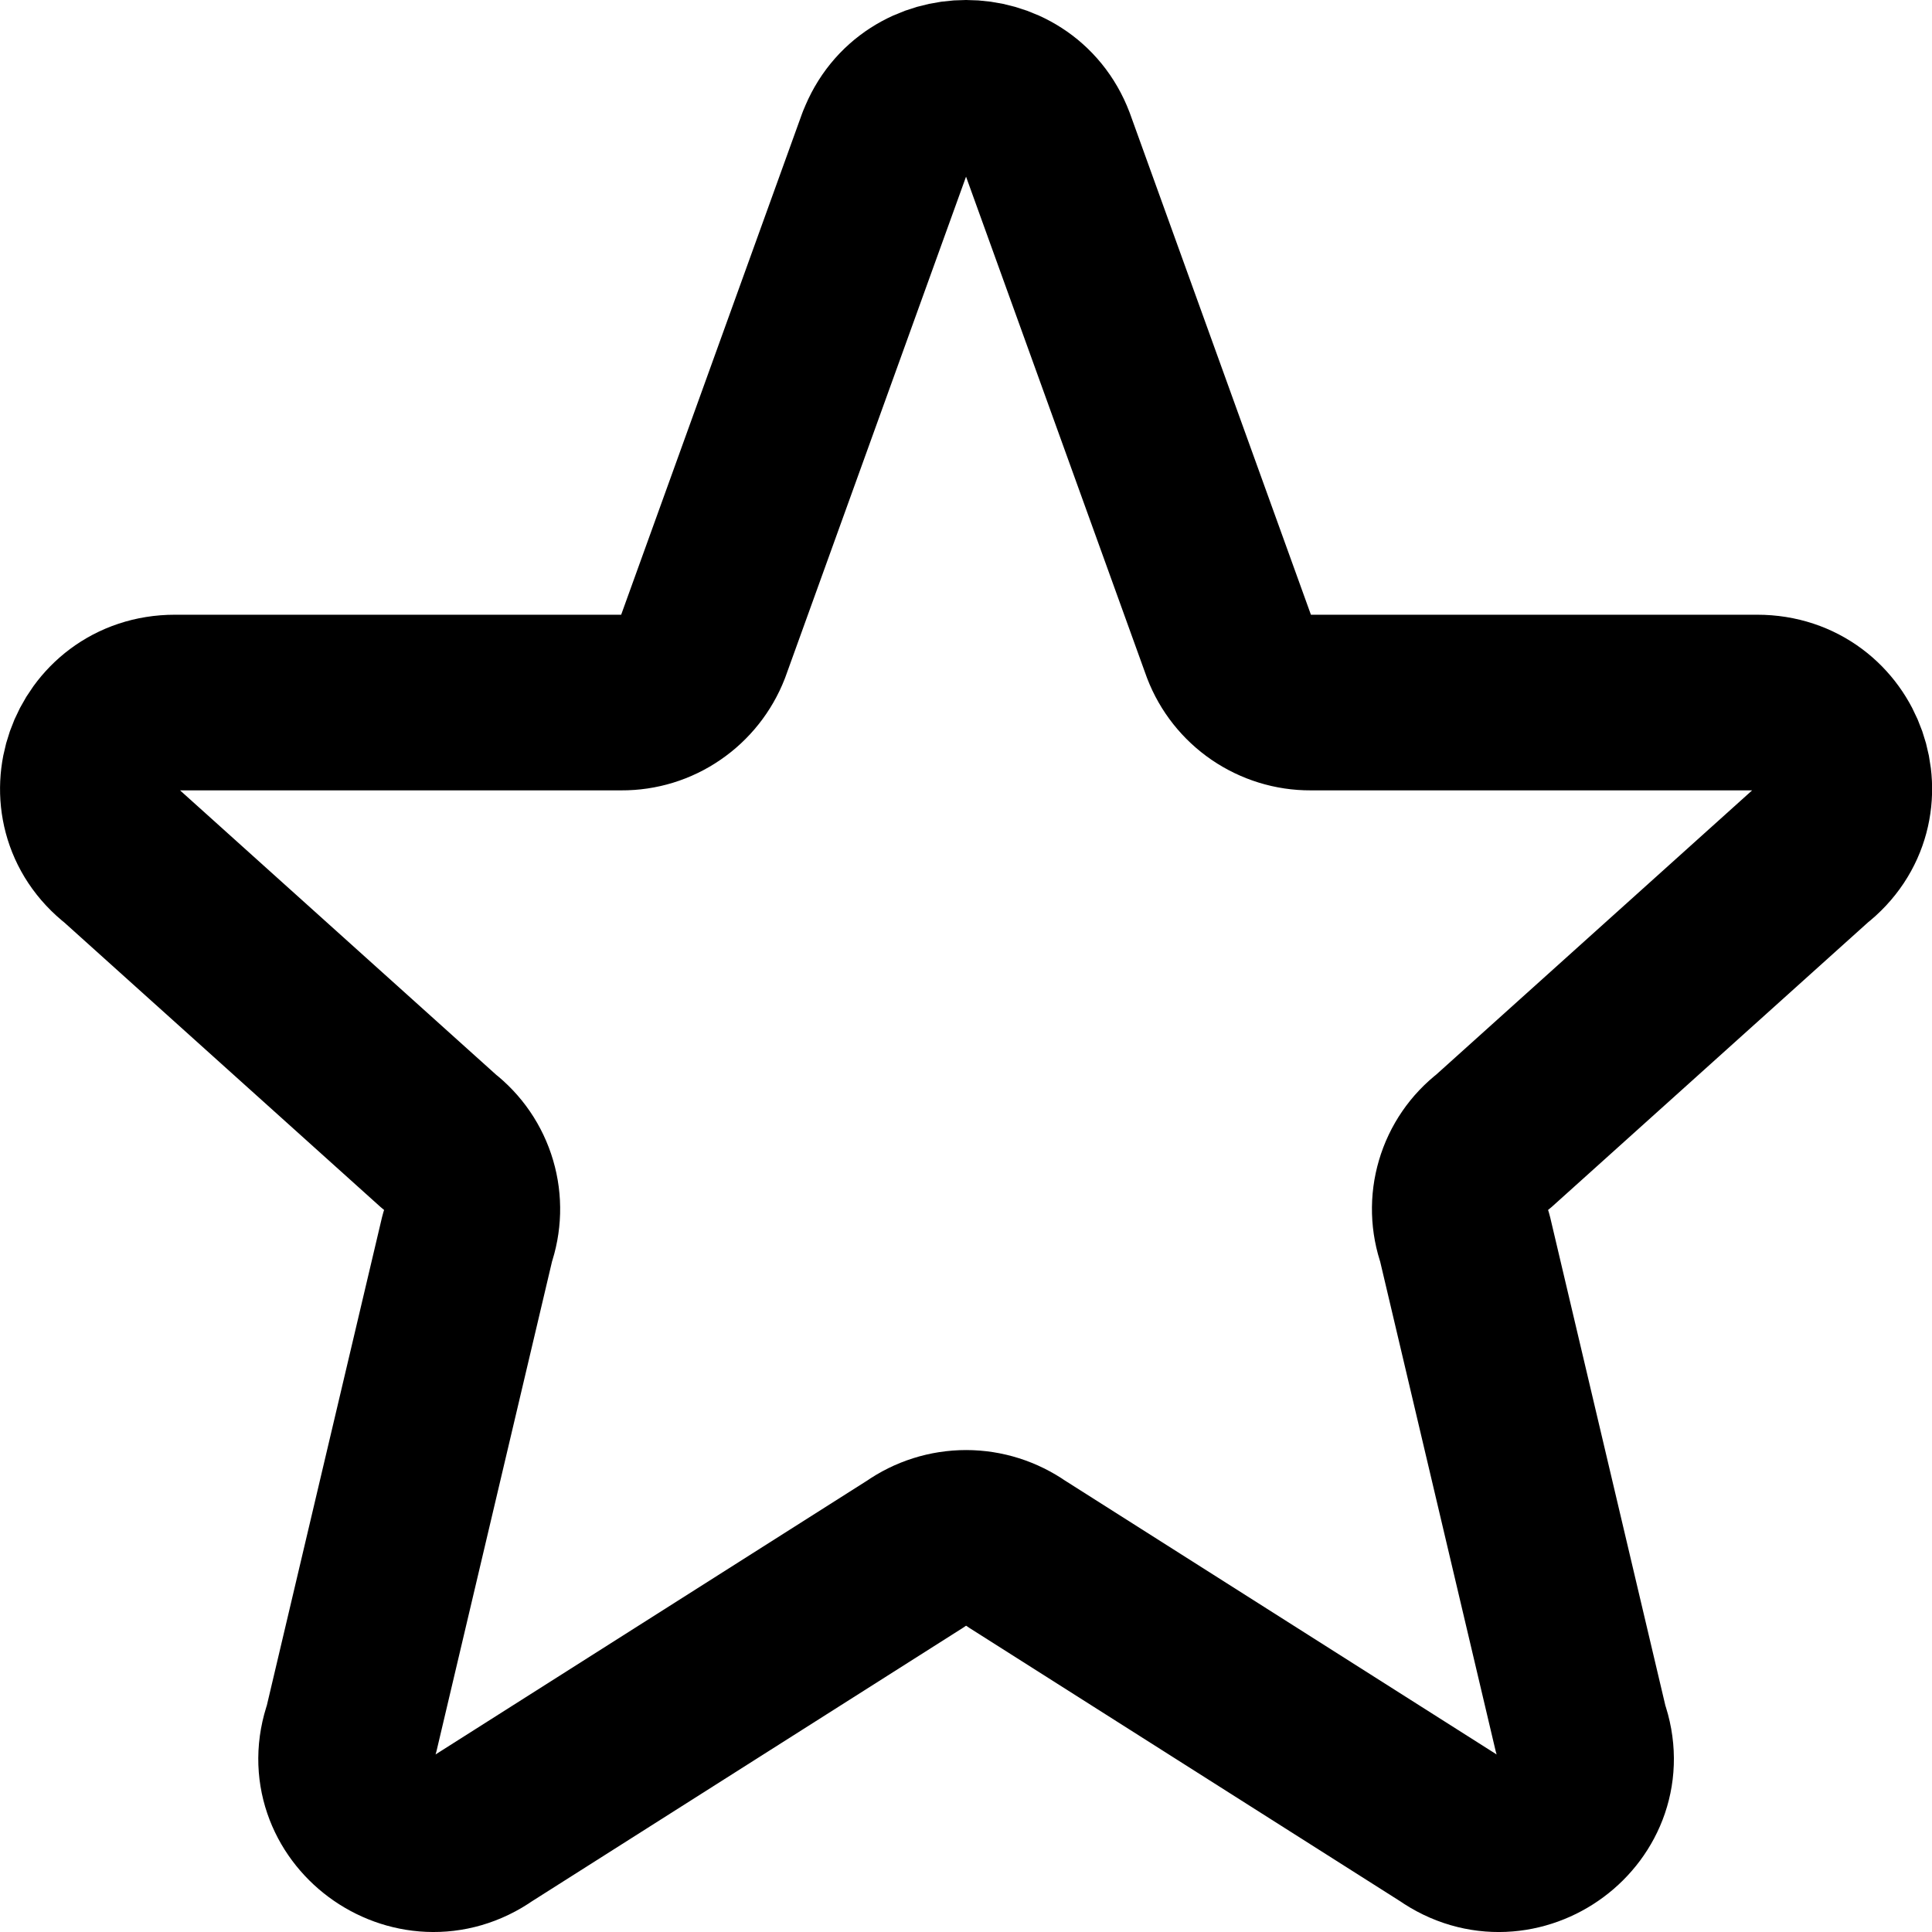
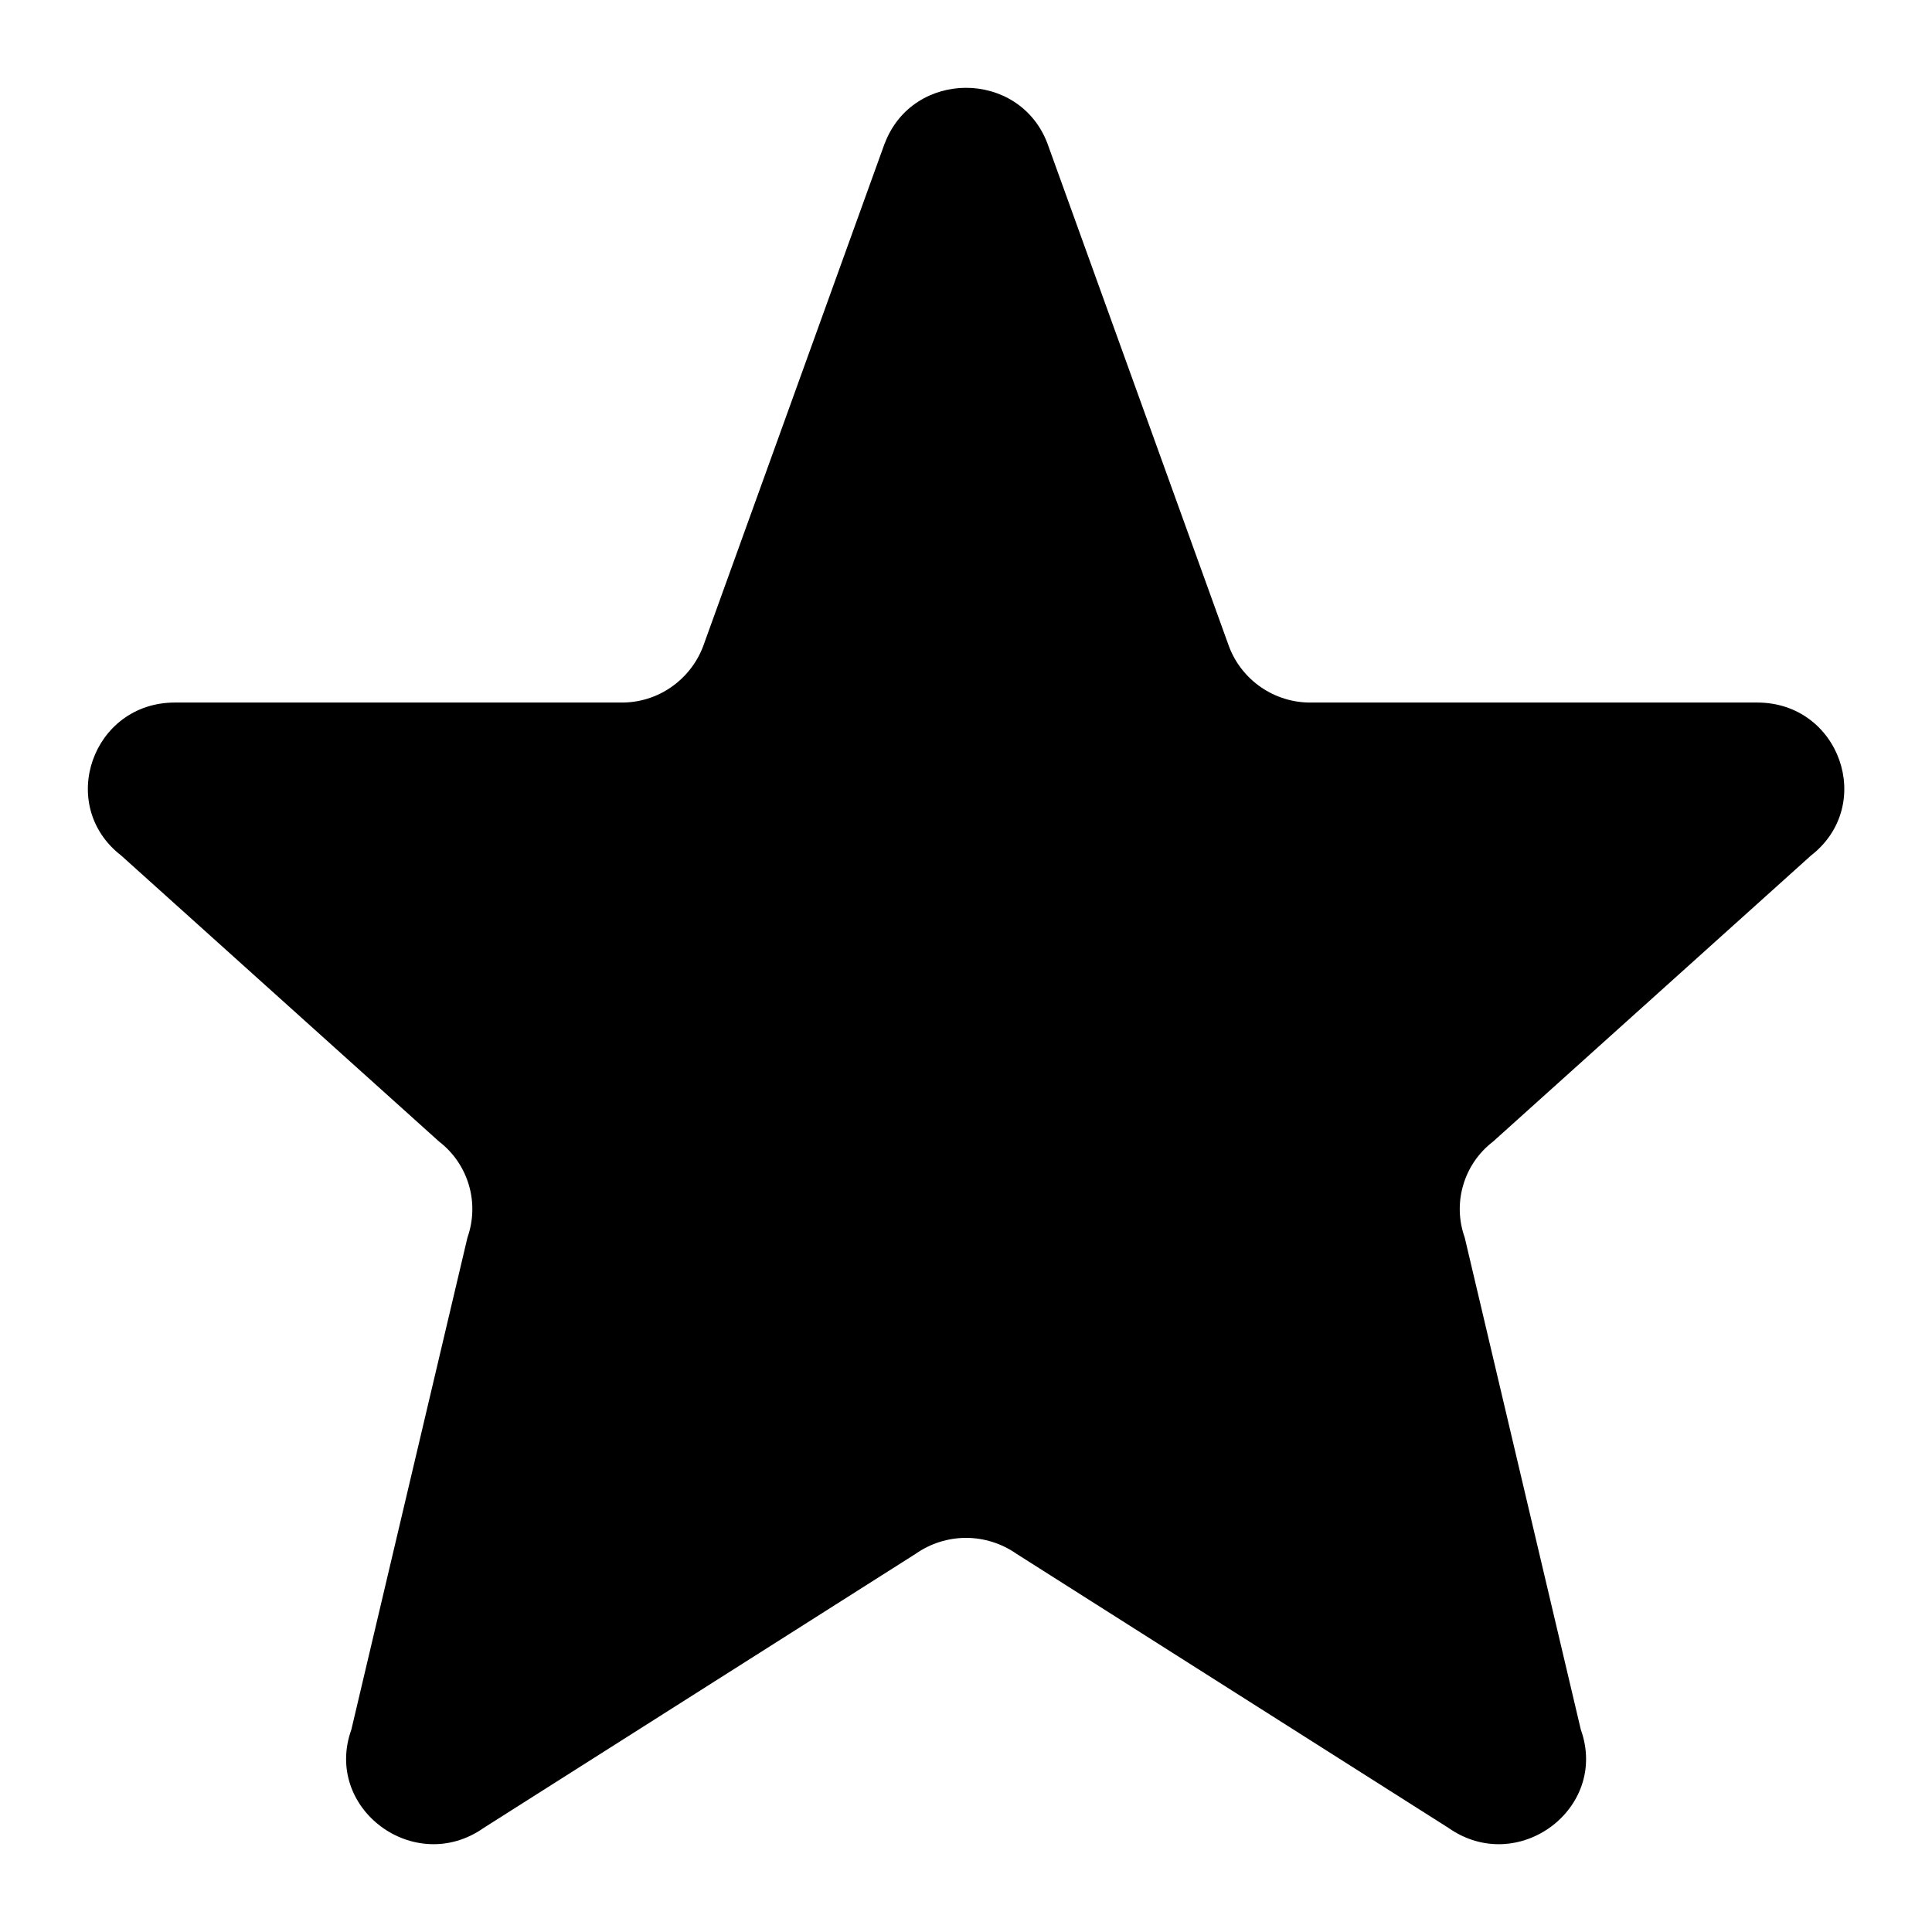
- <svg xmlns="http://www.w3.org/2000/svg" width="22" height="22" viewBox="0 0 22 22" fill="none">
-   <path d="M10.075 1.633C10.395 0.789 11.606 0.789 11.927 1.633L13.997 7.367C14.069 7.554 14.196 7.714 14.361 7.827C14.527 7.94 14.722 8.001 14.923 8H20.01C20.95 8 21.36 9.17 20.621 9.743L17.001 13C16.838 13.125 16.72 13.297 16.662 13.494C16.604 13.69 16.61 13.899 16.679 14.092L18.001 19.695C18.323 20.595 17.281 21.368 16.493 20.814L11.576 17.694C11.407 17.576 11.206 17.512 11.001 17.512C10.795 17.512 10.594 17.576 10.426 17.694L5.509 20.814C4.722 21.368 3.679 20.594 4.001 19.695L5.323 14.092C5.391 13.899 5.397 13.69 5.339 13.494C5.281 13.297 5.163 13.125 5.001 13L1.381 9.743C0.641 9.17 1.053 8 1.991 8H7.078C7.278 8.001 7.474 7.941 7.639 7.827C7.804 7.714 7.931 7.554 8.004 7.367L10.074 1.633H10.075Z" stroke="black" stroke-width="2" stroke-linecap="round" stroke-linejoin="round" />
+ <svg xmlns="http://www.w3.org/2000/svg" width="22" height="22" viewBox="0 0 22 22">
+   <path d="M10.075 1.633C10.395 0.789 11.606 0.789 11.927 1.633L13.997 7.367C14.069 7.554 14.196 7.714 14.361 7.827C14.527 7.94 14.722 8.001 14.923 8H20.01C20.95 8 21.36 9.17 20.621 9.743L17.001 13C16.838 13.125 16.72 13.297 16.662 13.494C16.604 13.69 16.61 13.899 16.679 14.092L18.001 19.695C18.323 20.595 17.281 21.368 16.493 20.814L11.576 17.694C11.407 17.576 11.206 17.512 11.001 17.512C10.795 17.512 10.594 17.576 10.426 17.694L5.509 20.814C4.722 21.368 3.679 20.594 4.001 19.695L5.323 14.092C5.391 13.899 5.397 13.69 5.339 13.494C5.281 13.297 5.163 13.125 5.001 13L1.381 9.743C0.641 9.17 1.053 8 1.991 8H7.078C7.278 8.001 7.474 7.941 7.639 7.827C7.804 7.714 7.931 7.554 8.004 7.367L10.074 1.633H10.075Z" stroke-width="2" stroke-linecap="round" stroke-linejoin="round" />
</svg>
